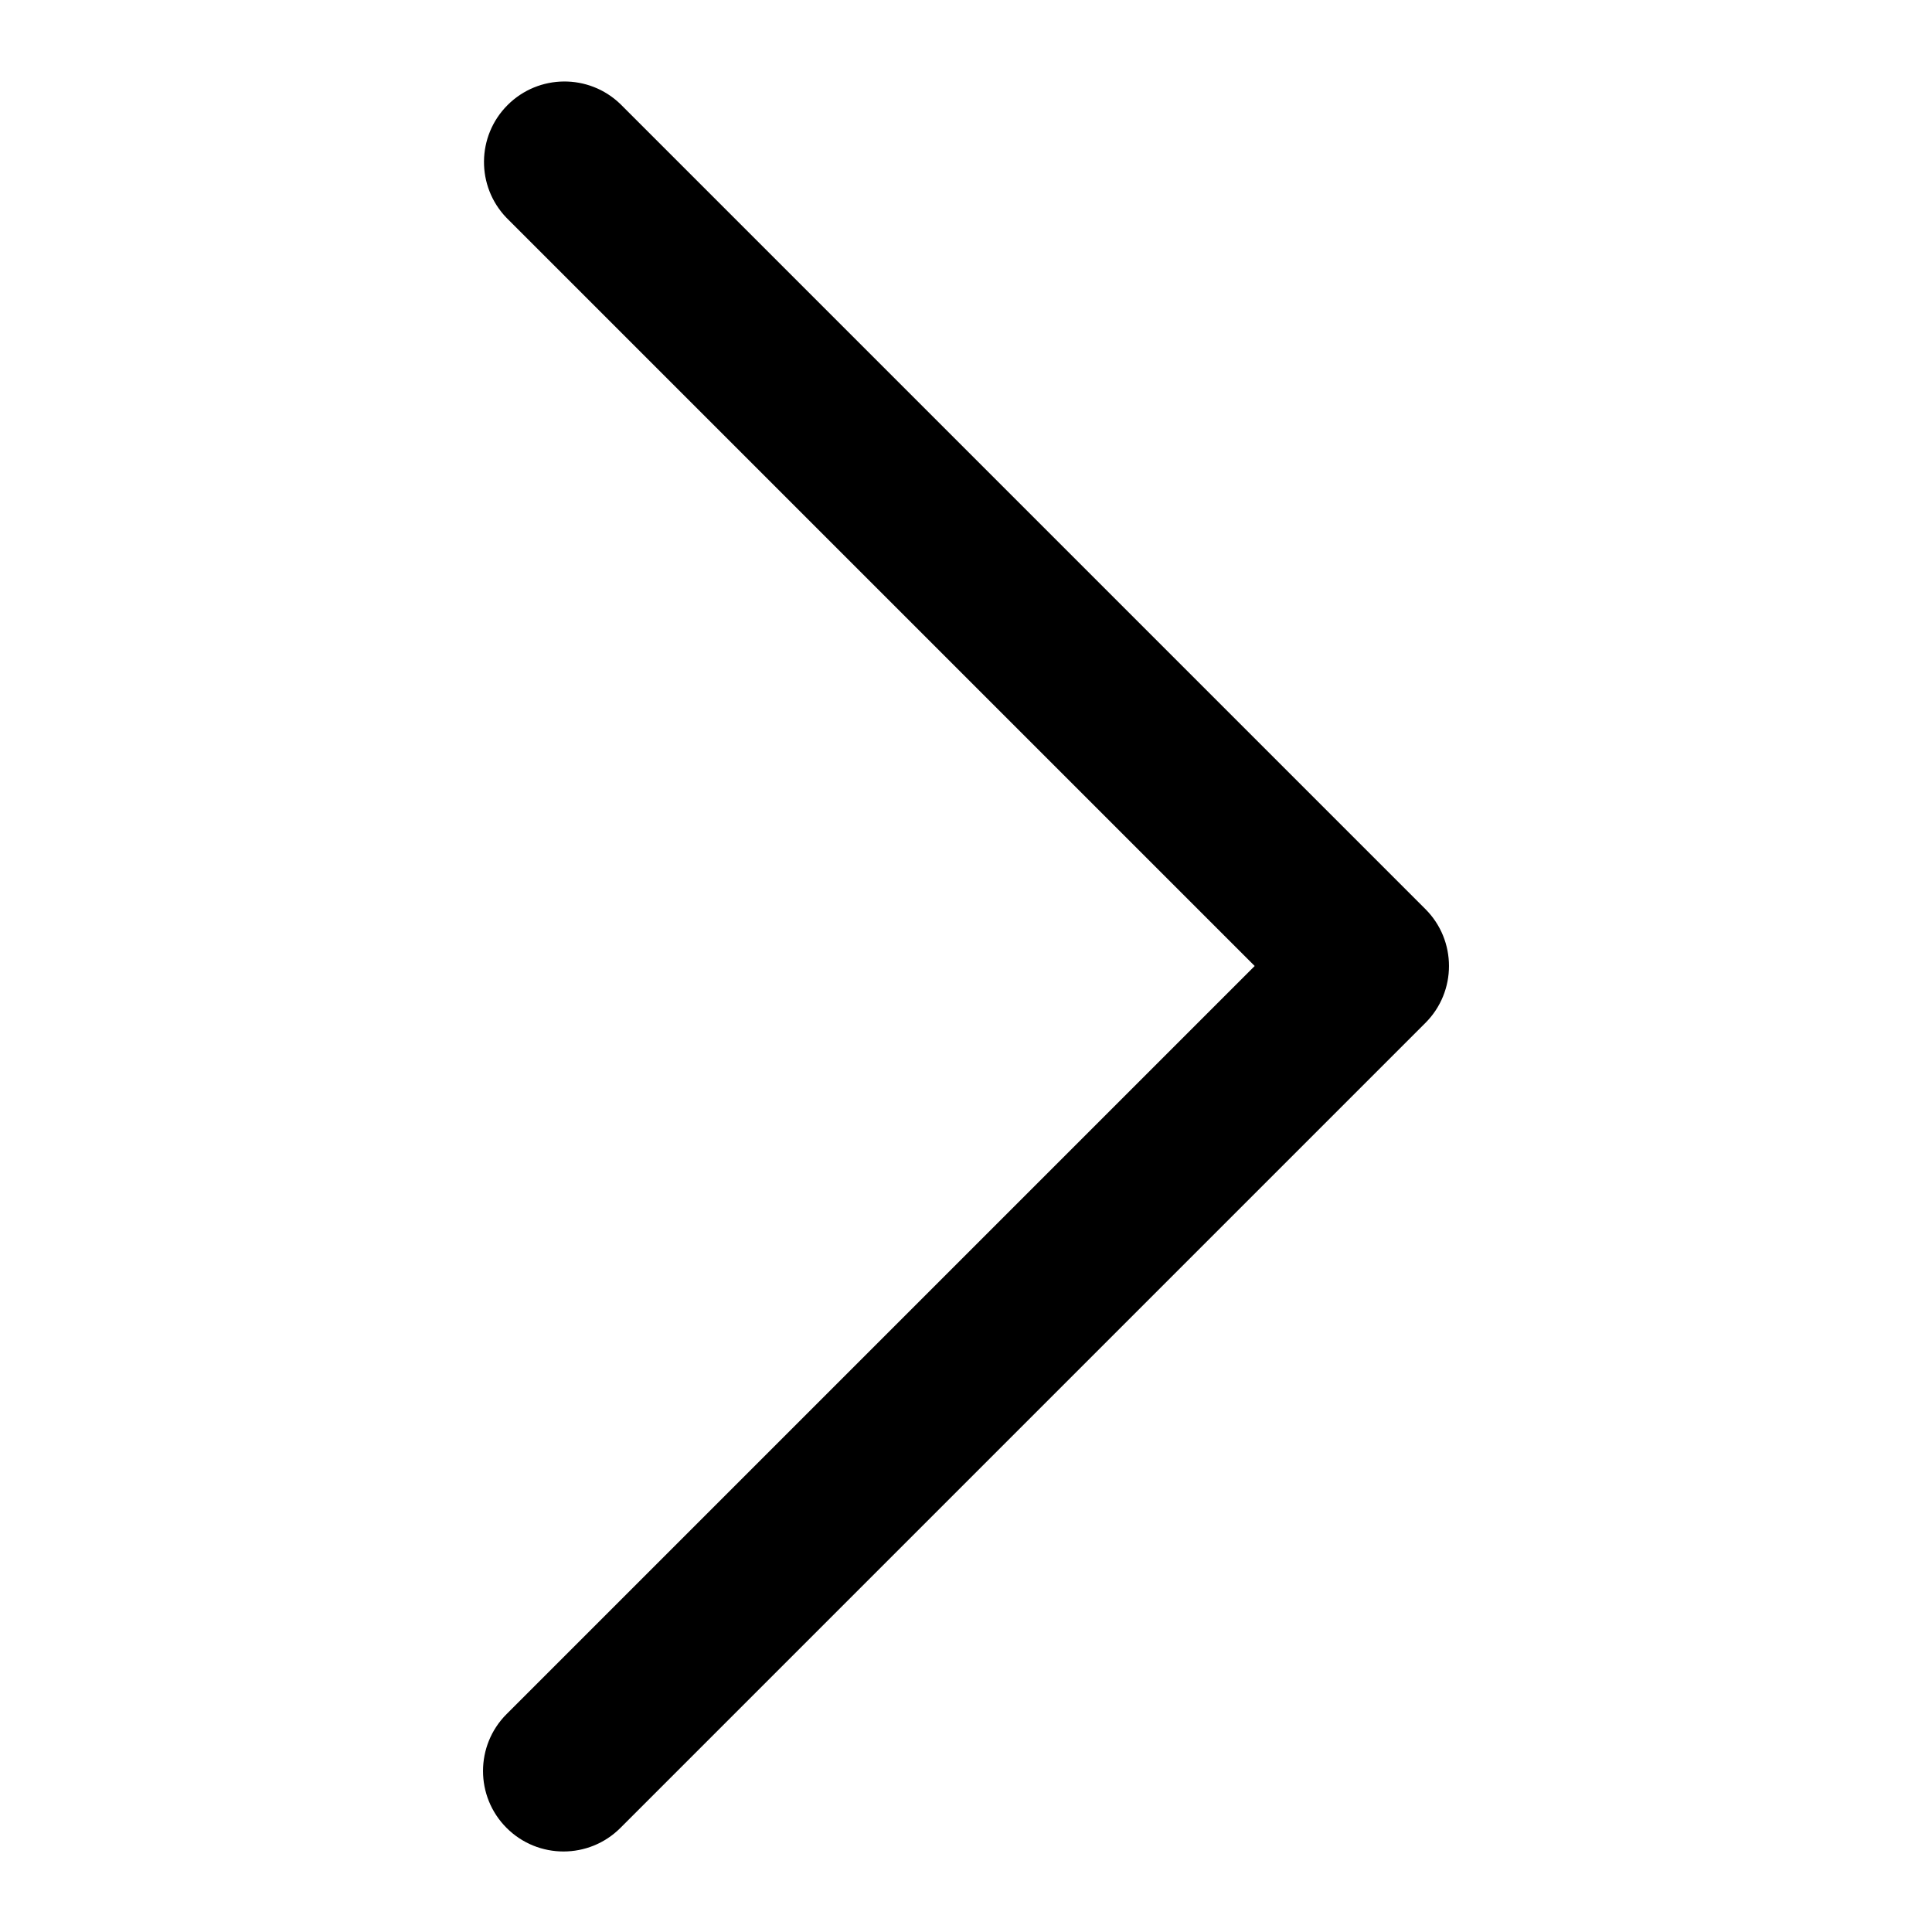
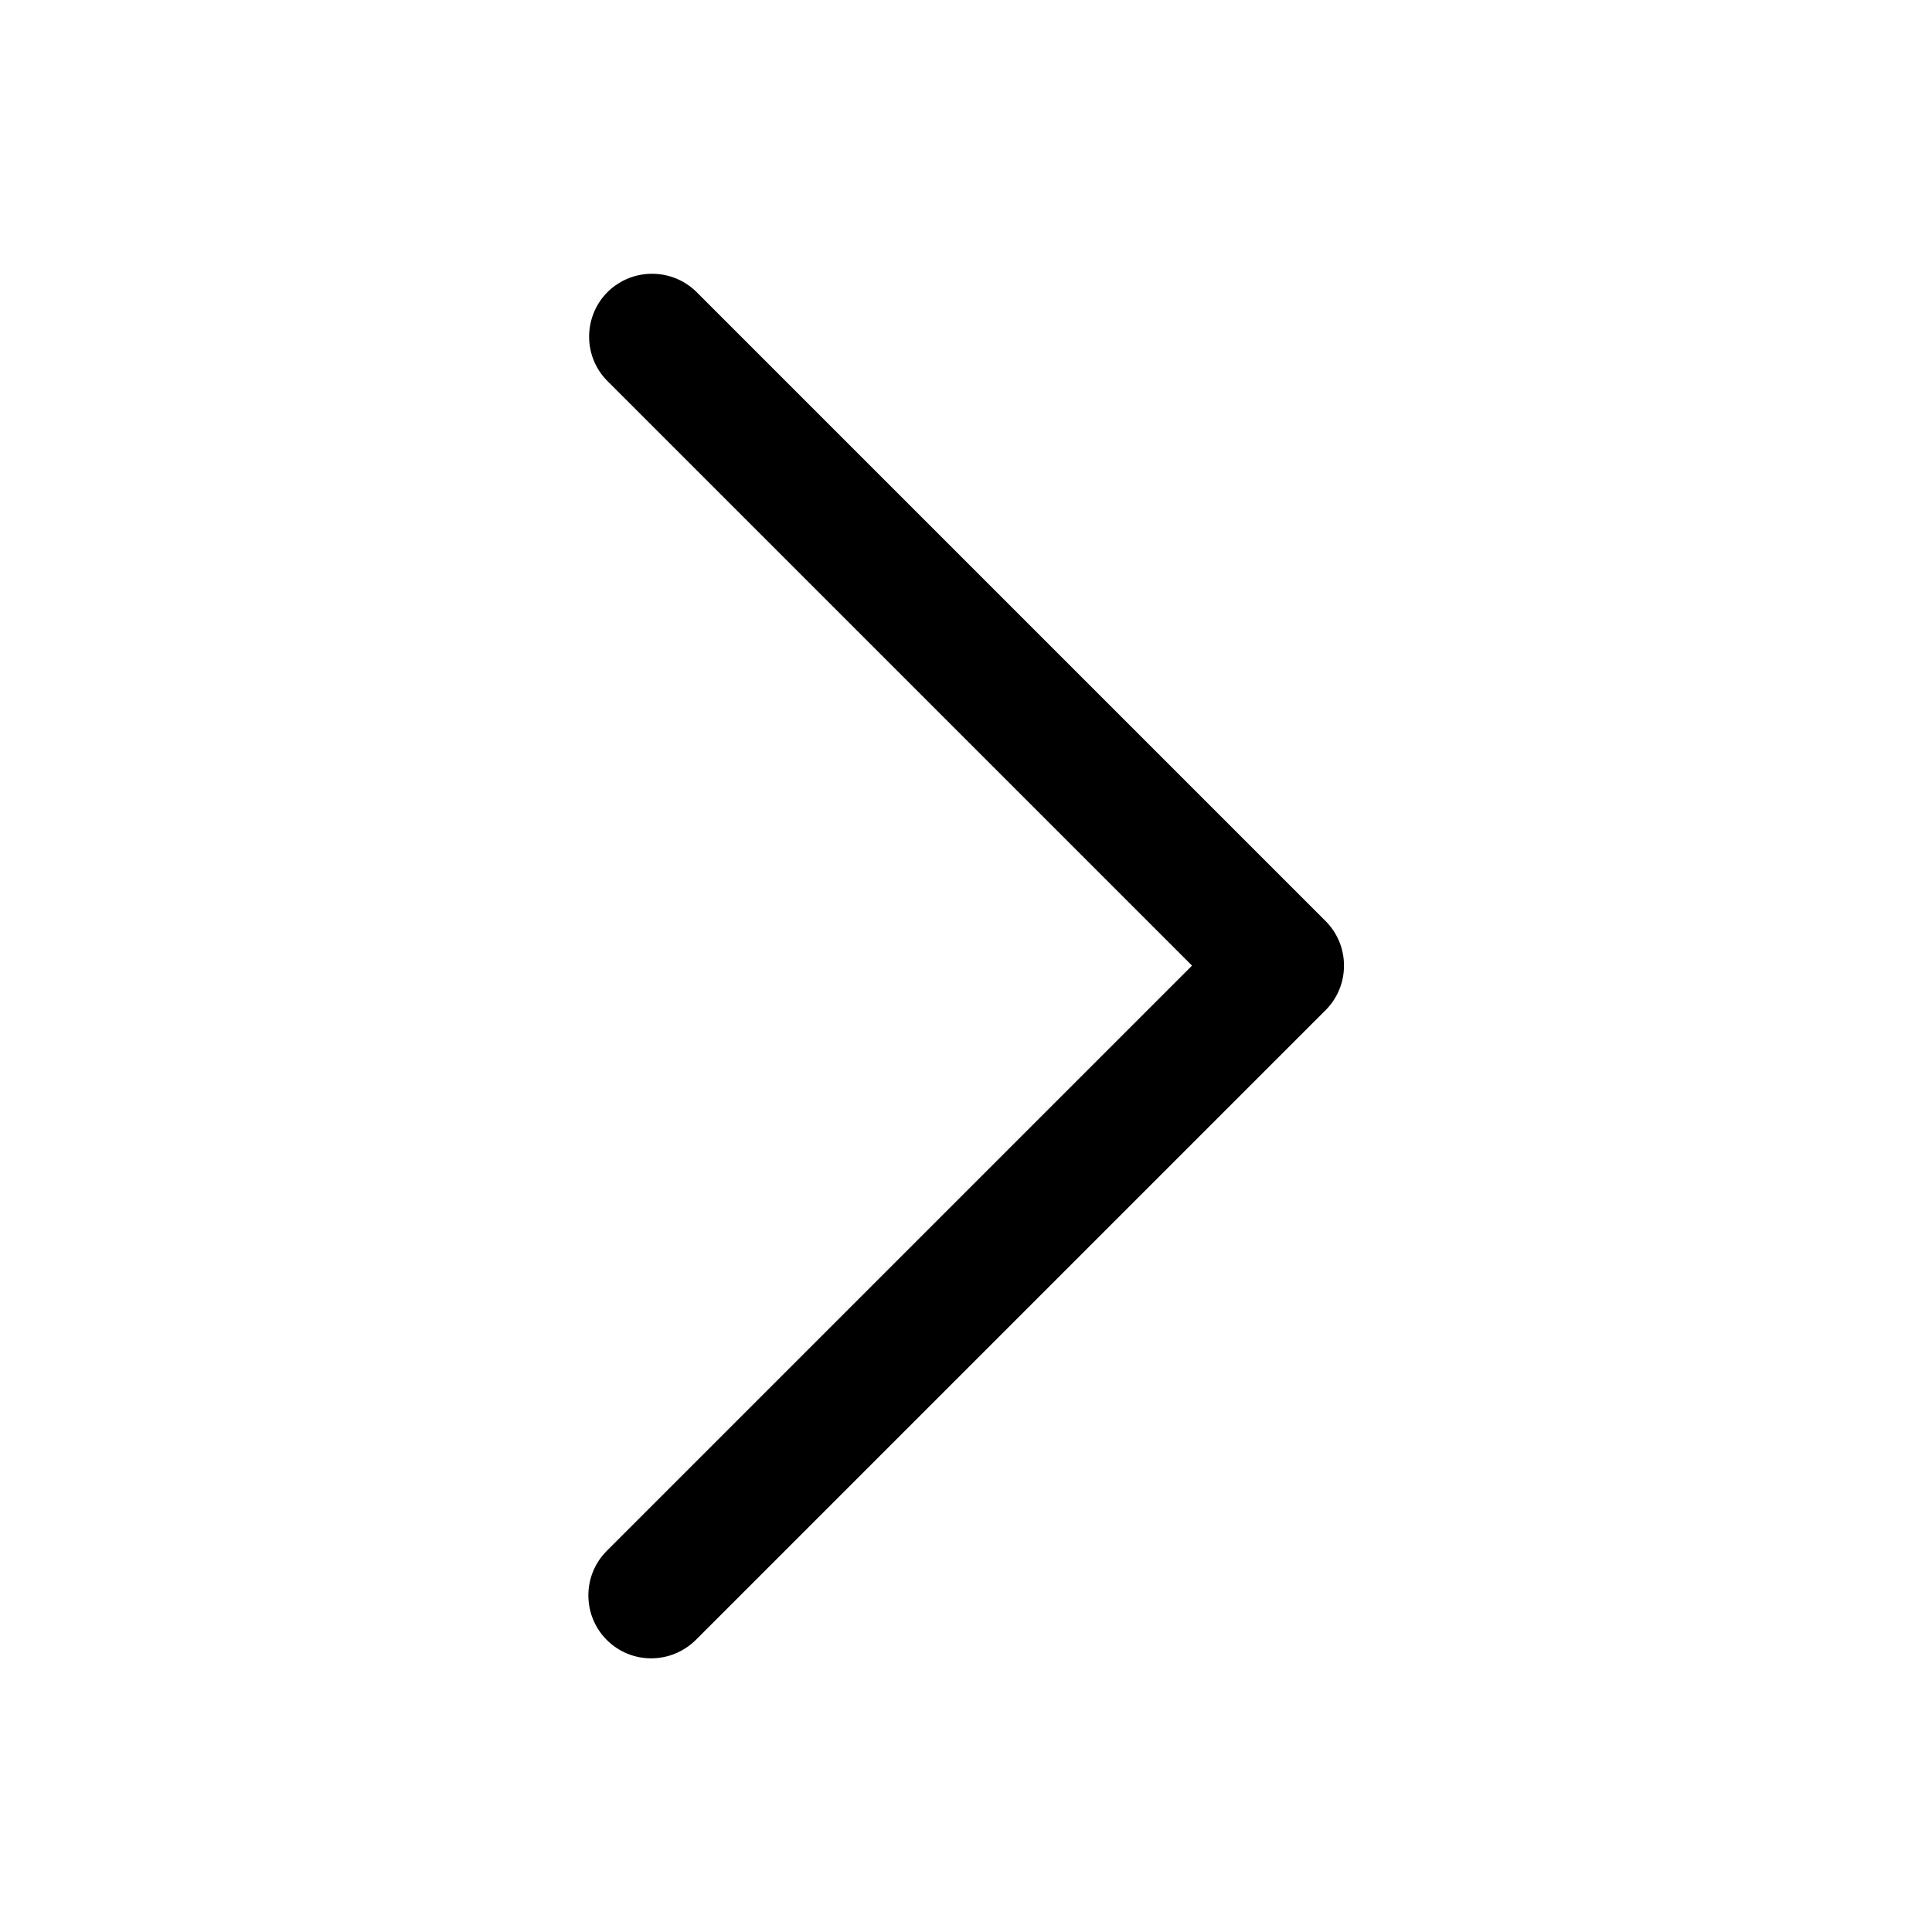
- <svg xmlns="http://www.w3.org/2000/svg" id="Layer_1" height="512" viewBox="0 0 24 24" width="512" data-name="Layer 1">
-   <path d="m6.293 22.707a1 1 0 0 1 0-1.414l9.293-9.293-9.293-9.293a1 1 0 0 1 1.414-1.414l10 10a1 1 0 0 1 0 1.414l-10 10a1 1 0 0 1 -1.414 0z" />
+ <svg xmlns="http://www.w3.org/2000/svg" version="1.1" id="Layer_1" x="0px" y="0px" viewBox="0 0 512 512" style="enable-background:new 0 0 512 512;" xml:space="preserve">
+   <path d="M160.8,434.6c-6.5-6.5-6.5-17.1,0-23.6l155.1-155.1L160.8,100.8c-6.4-6.6-6.2-17.2,0.4-23.6c6.5-6.2,16.7-6.2,23.2,0  l166.9,166.9c6.5,6.5,6.5,17.1,0,23.6L184.4,434.6C177.8,441.1,167.3,441.1,160.8,434.6L160.8,434.6z" />
</svg>
